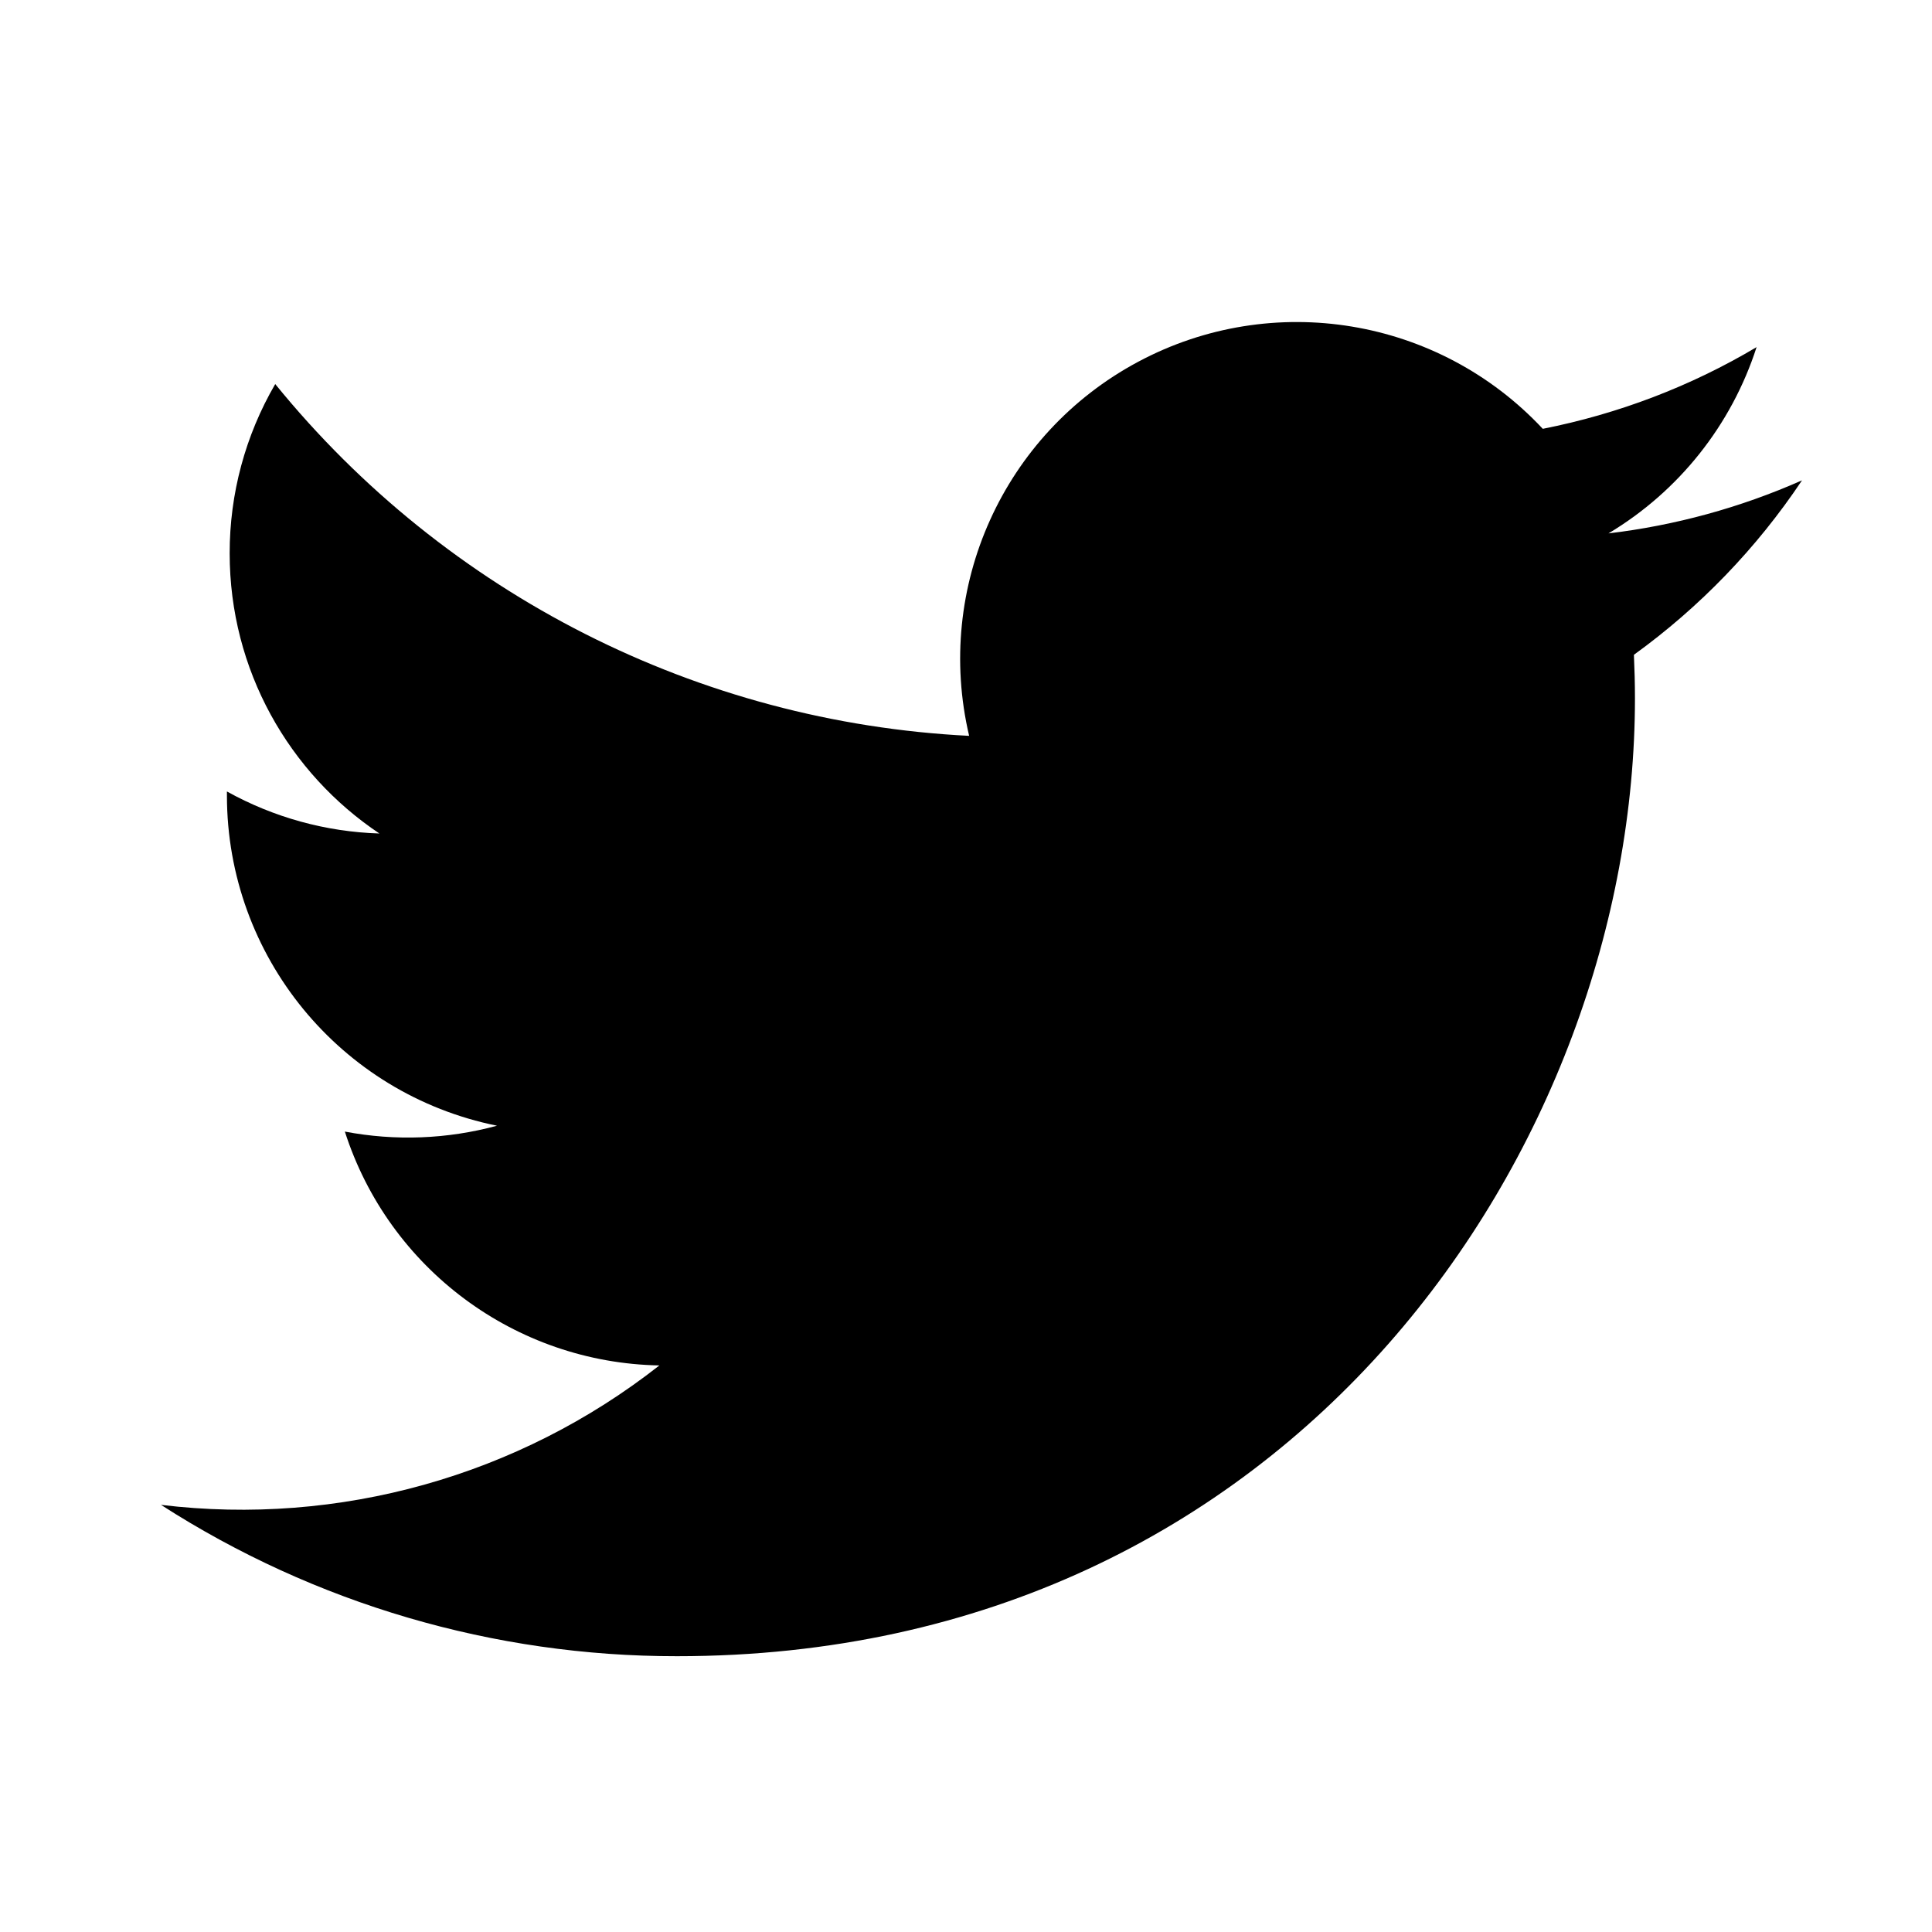
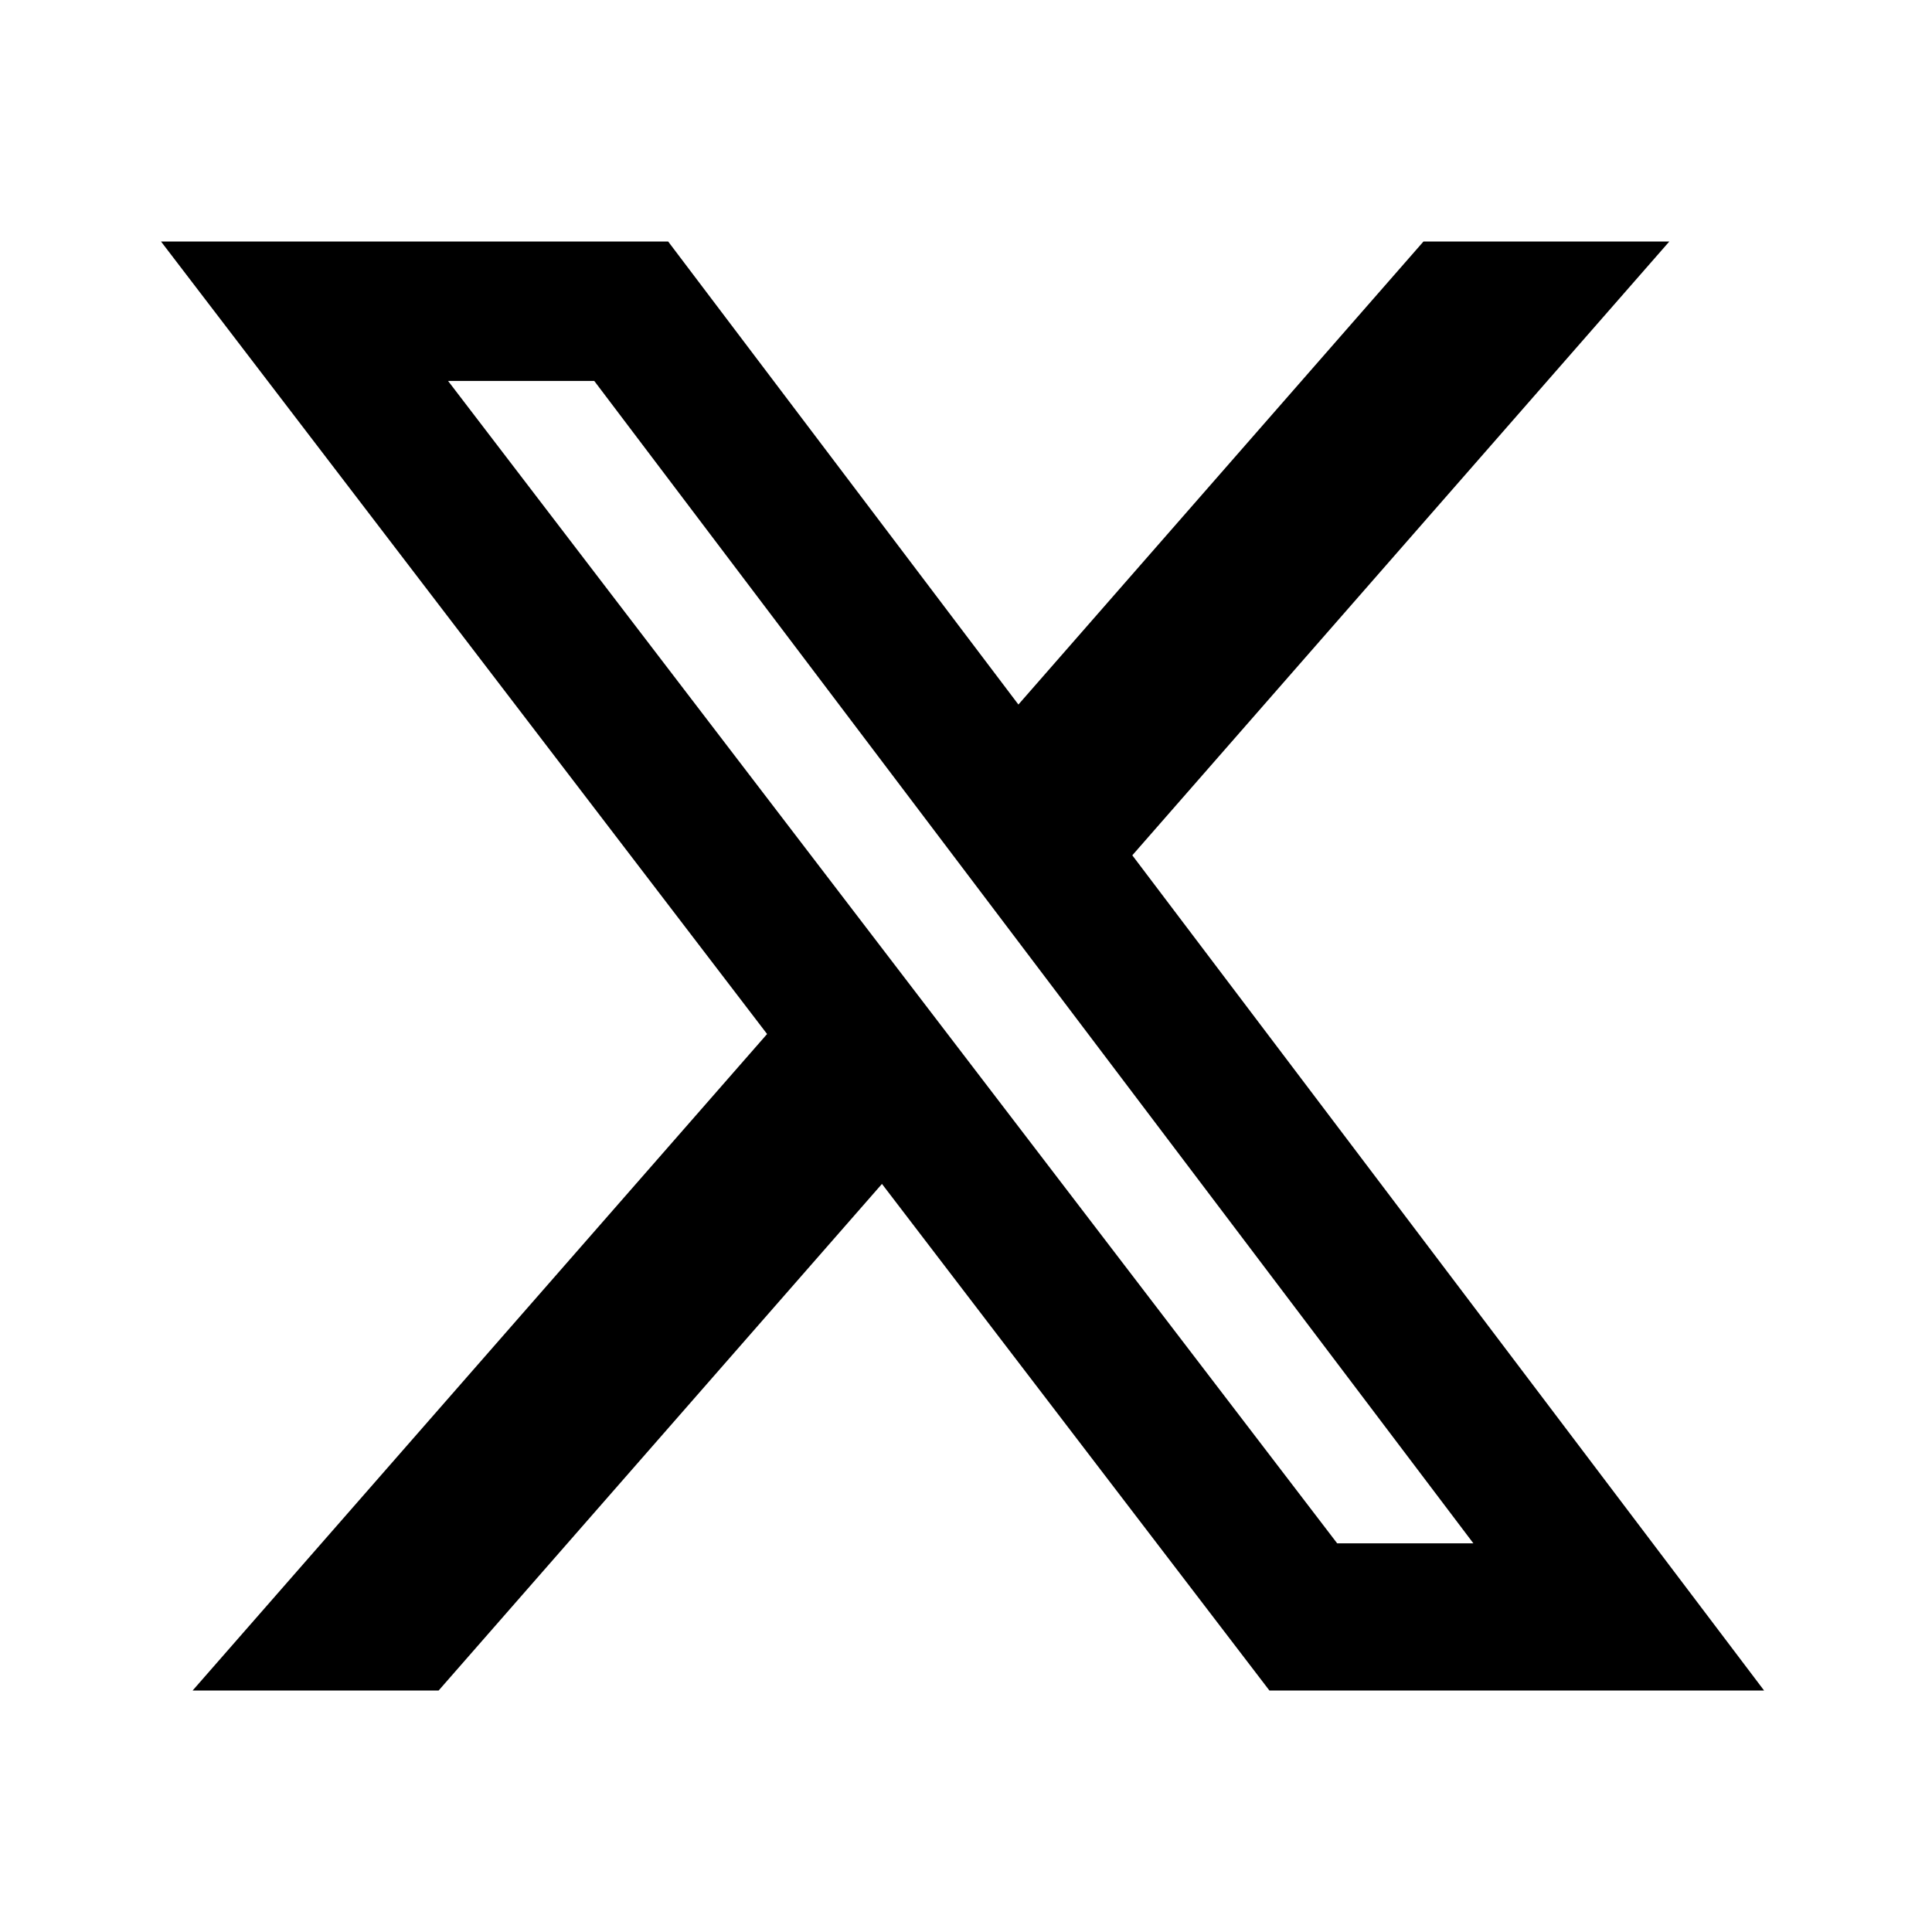
<svg xmlns="http://www.w3.org/2000/svg" width="24" height="24" viewBox="0 0 24 24">
-   <path d="M22.383 5.968a8.384 8.384 0 0 1-2.402.658 4.196 4.196 0 0 0 1.84-2.314c-.82.488-1.719.83-2.656 1.015a4.182 4.182 0 0 0-7.126 3.814 11.874 11.874 0 0 1-8.62-4.37 4.168 4.168 0 0 0-.566 2.103c0 1.45.738 2.73 1.86 3.48a4.168 4.168 0 0 1-1.894-.522v.052a4.185 4.185 0 0 0 3.355 4.1 4.21 4.21 0 0 1-1.89.073 4.185 4.185 0 0 0 3.907 2.905A8.394 8.394 0 0 1 2 18.694a11.83 11.83 0 0 0 6.41 1.88c7.693 0 11.9-6.373 11.9-11.9 0-.18-.005-.362-.013-.54a8.496 8.496 0 0 0 2.087-2.165l-.001-.001Z" />
+   <path d="M17.683 3h3.054l-6.671 7.625L21.914 21h-6.145l-4.813-6.293L5.449 21H2.393l7.136-8.155L2 3h6.3l4.351 5.752L17.683 3Zm-1.072 16.172h1.692L7.382 4.732H5.566l11.045 14.44Z" />
</svg>
